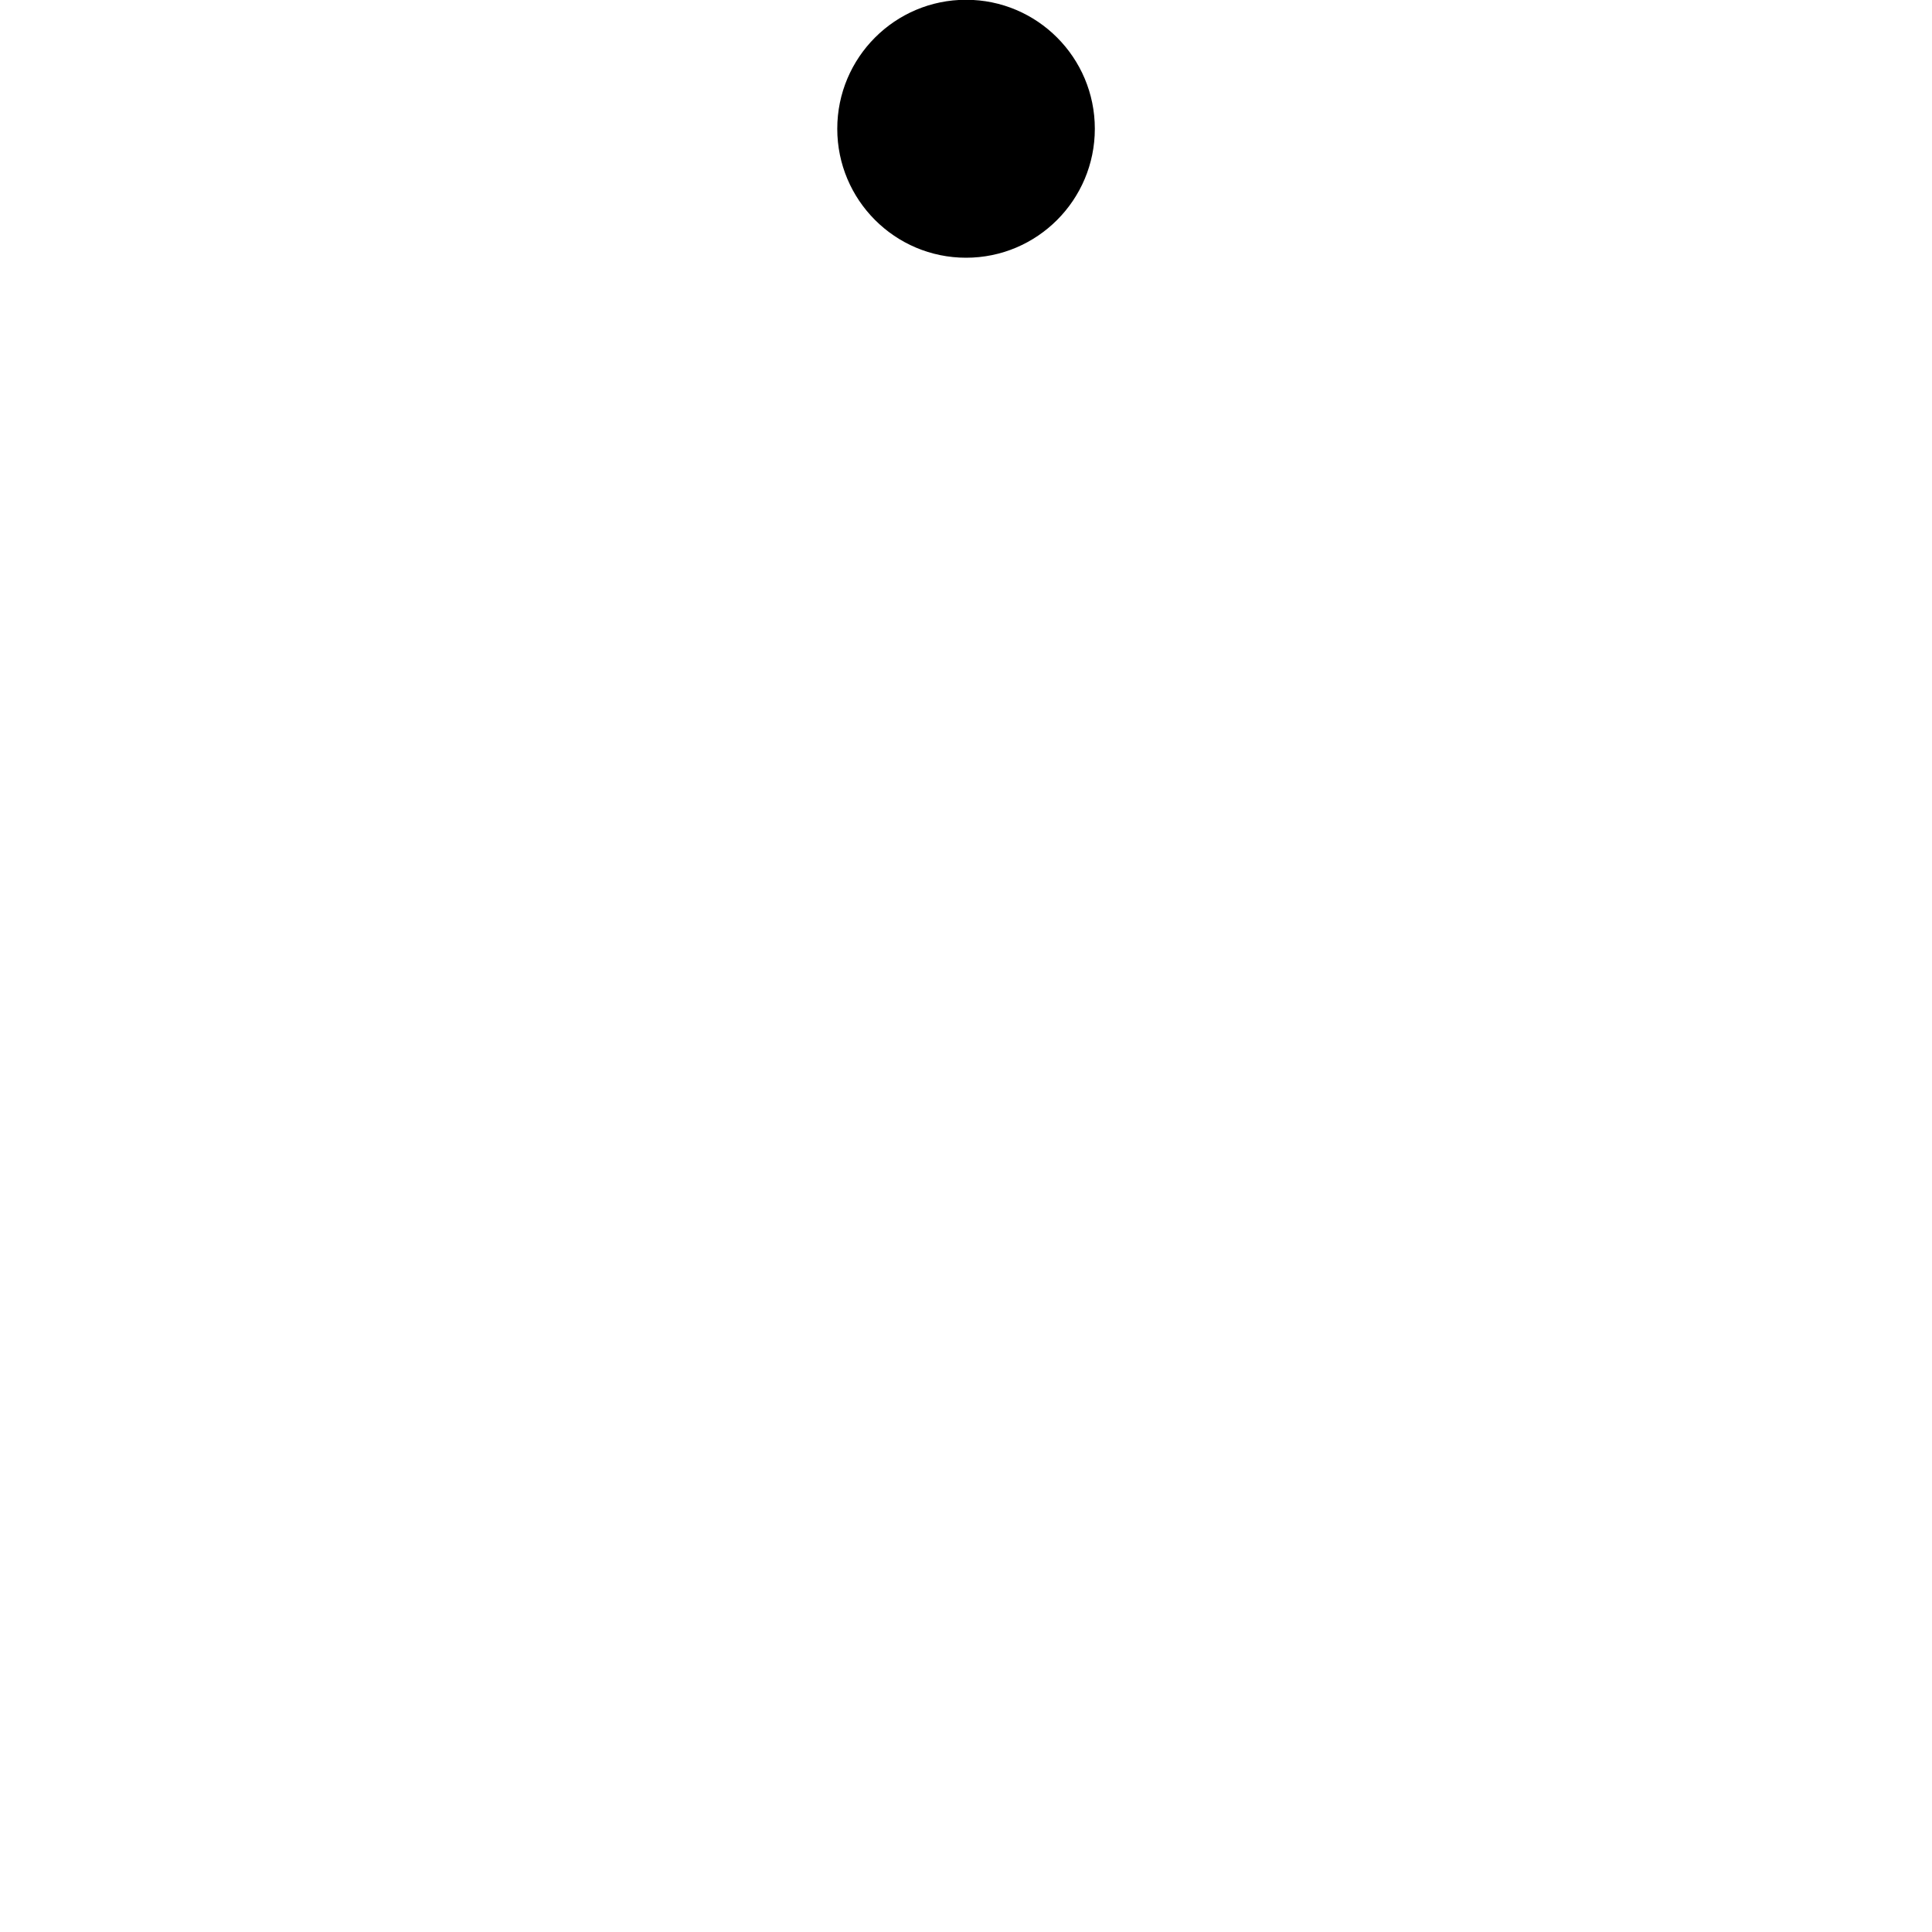
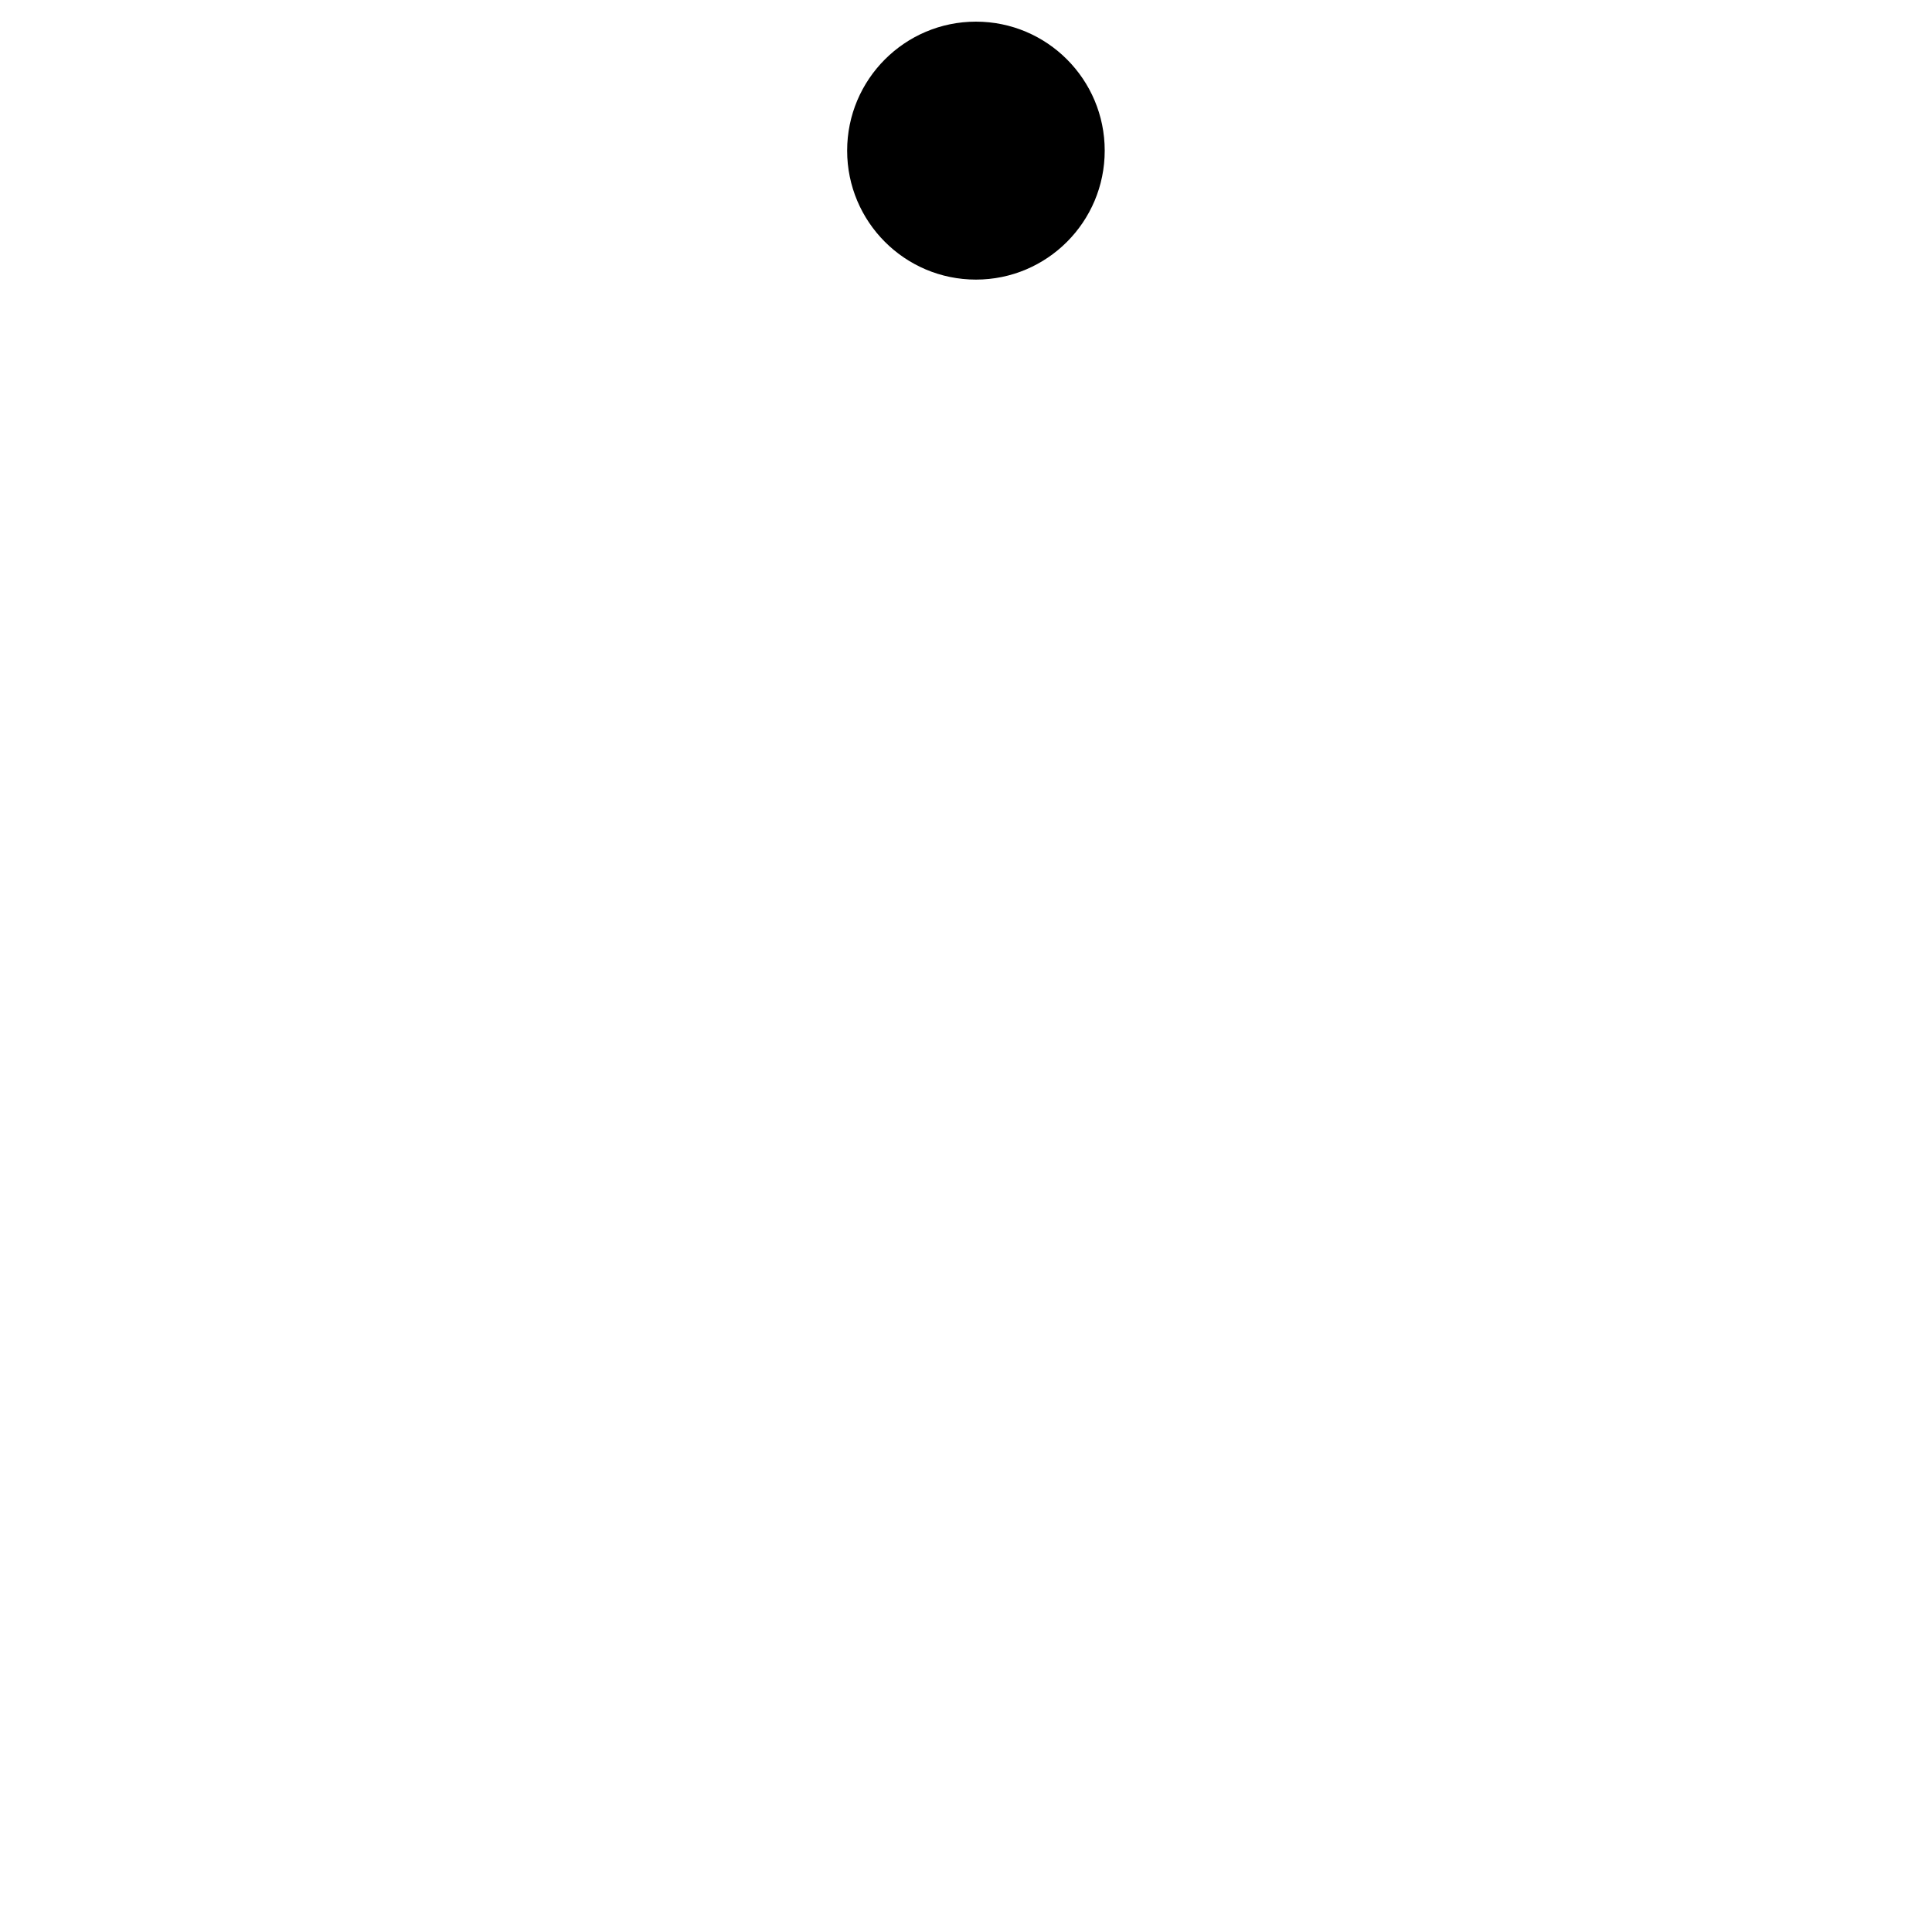
- <svg xmlns="http://www.w3.org/2000/svg" xml:space="preserve" width="60px" height="60px" style="shape-rendering:geometricPrecision; text-rendering:geometricPrecision; image-rendering:optimizeQuality; fill-rule:evenodd; clip-rule:evenodd" viewBox="0 0 60 60">
-   <defs>
-     <style type="text/css">
-    
+ <svg xmlns="http://www.w3.org/2000/svg" xml:space="preserve" width="60px" height="60px" style="shape-rendering:geometricPrecision; text-rendering:geometricPrecision; image-rendering:optimizeQuality; fill-rule:evenodd; clip-rule:evenodd" viewBox="0 0 60 60" id="svg2" version="1.1">
+   <defs id="defs4">
+     <style type="text/css" id="style6">
    .str0 {stroke:#1F1A17;stroke-width:0.9}
    .fil0 {fill:none}
-    
-   </style>
+    </style>
  </defs>
-   <g id="Camada_x0020_1">
-     <path style="stroke:param(outline) #ffffff; fill:param(outline) #ffffff" d="M30.002 -0.007c2.209,0 3.999,1.794 3.999,4.006 0,2.212 -1.791,4.005 -3.999,4.005 -2.209,0 -4,-1.793 -4,-4.005 0,-2.212 1.792,-4.006 4,-4.006z" />
+   <g style="fill:param(outline) #ffffff" id="Camada_x0020_1" transform="translate(0.3068916,0.6792135)">
+     <path d="m 30.002,-0.007 c 2.209,0 3.999,1.794 3.999,4.006 0,2.212 -1.791,4.005 -3.999,4.005 -2.209,0 -4,-1.793 -4,-4.005 0,-2.212 1.792,-4.006 4,-4.006 z" id="path10" />
  </g>
</svg>
